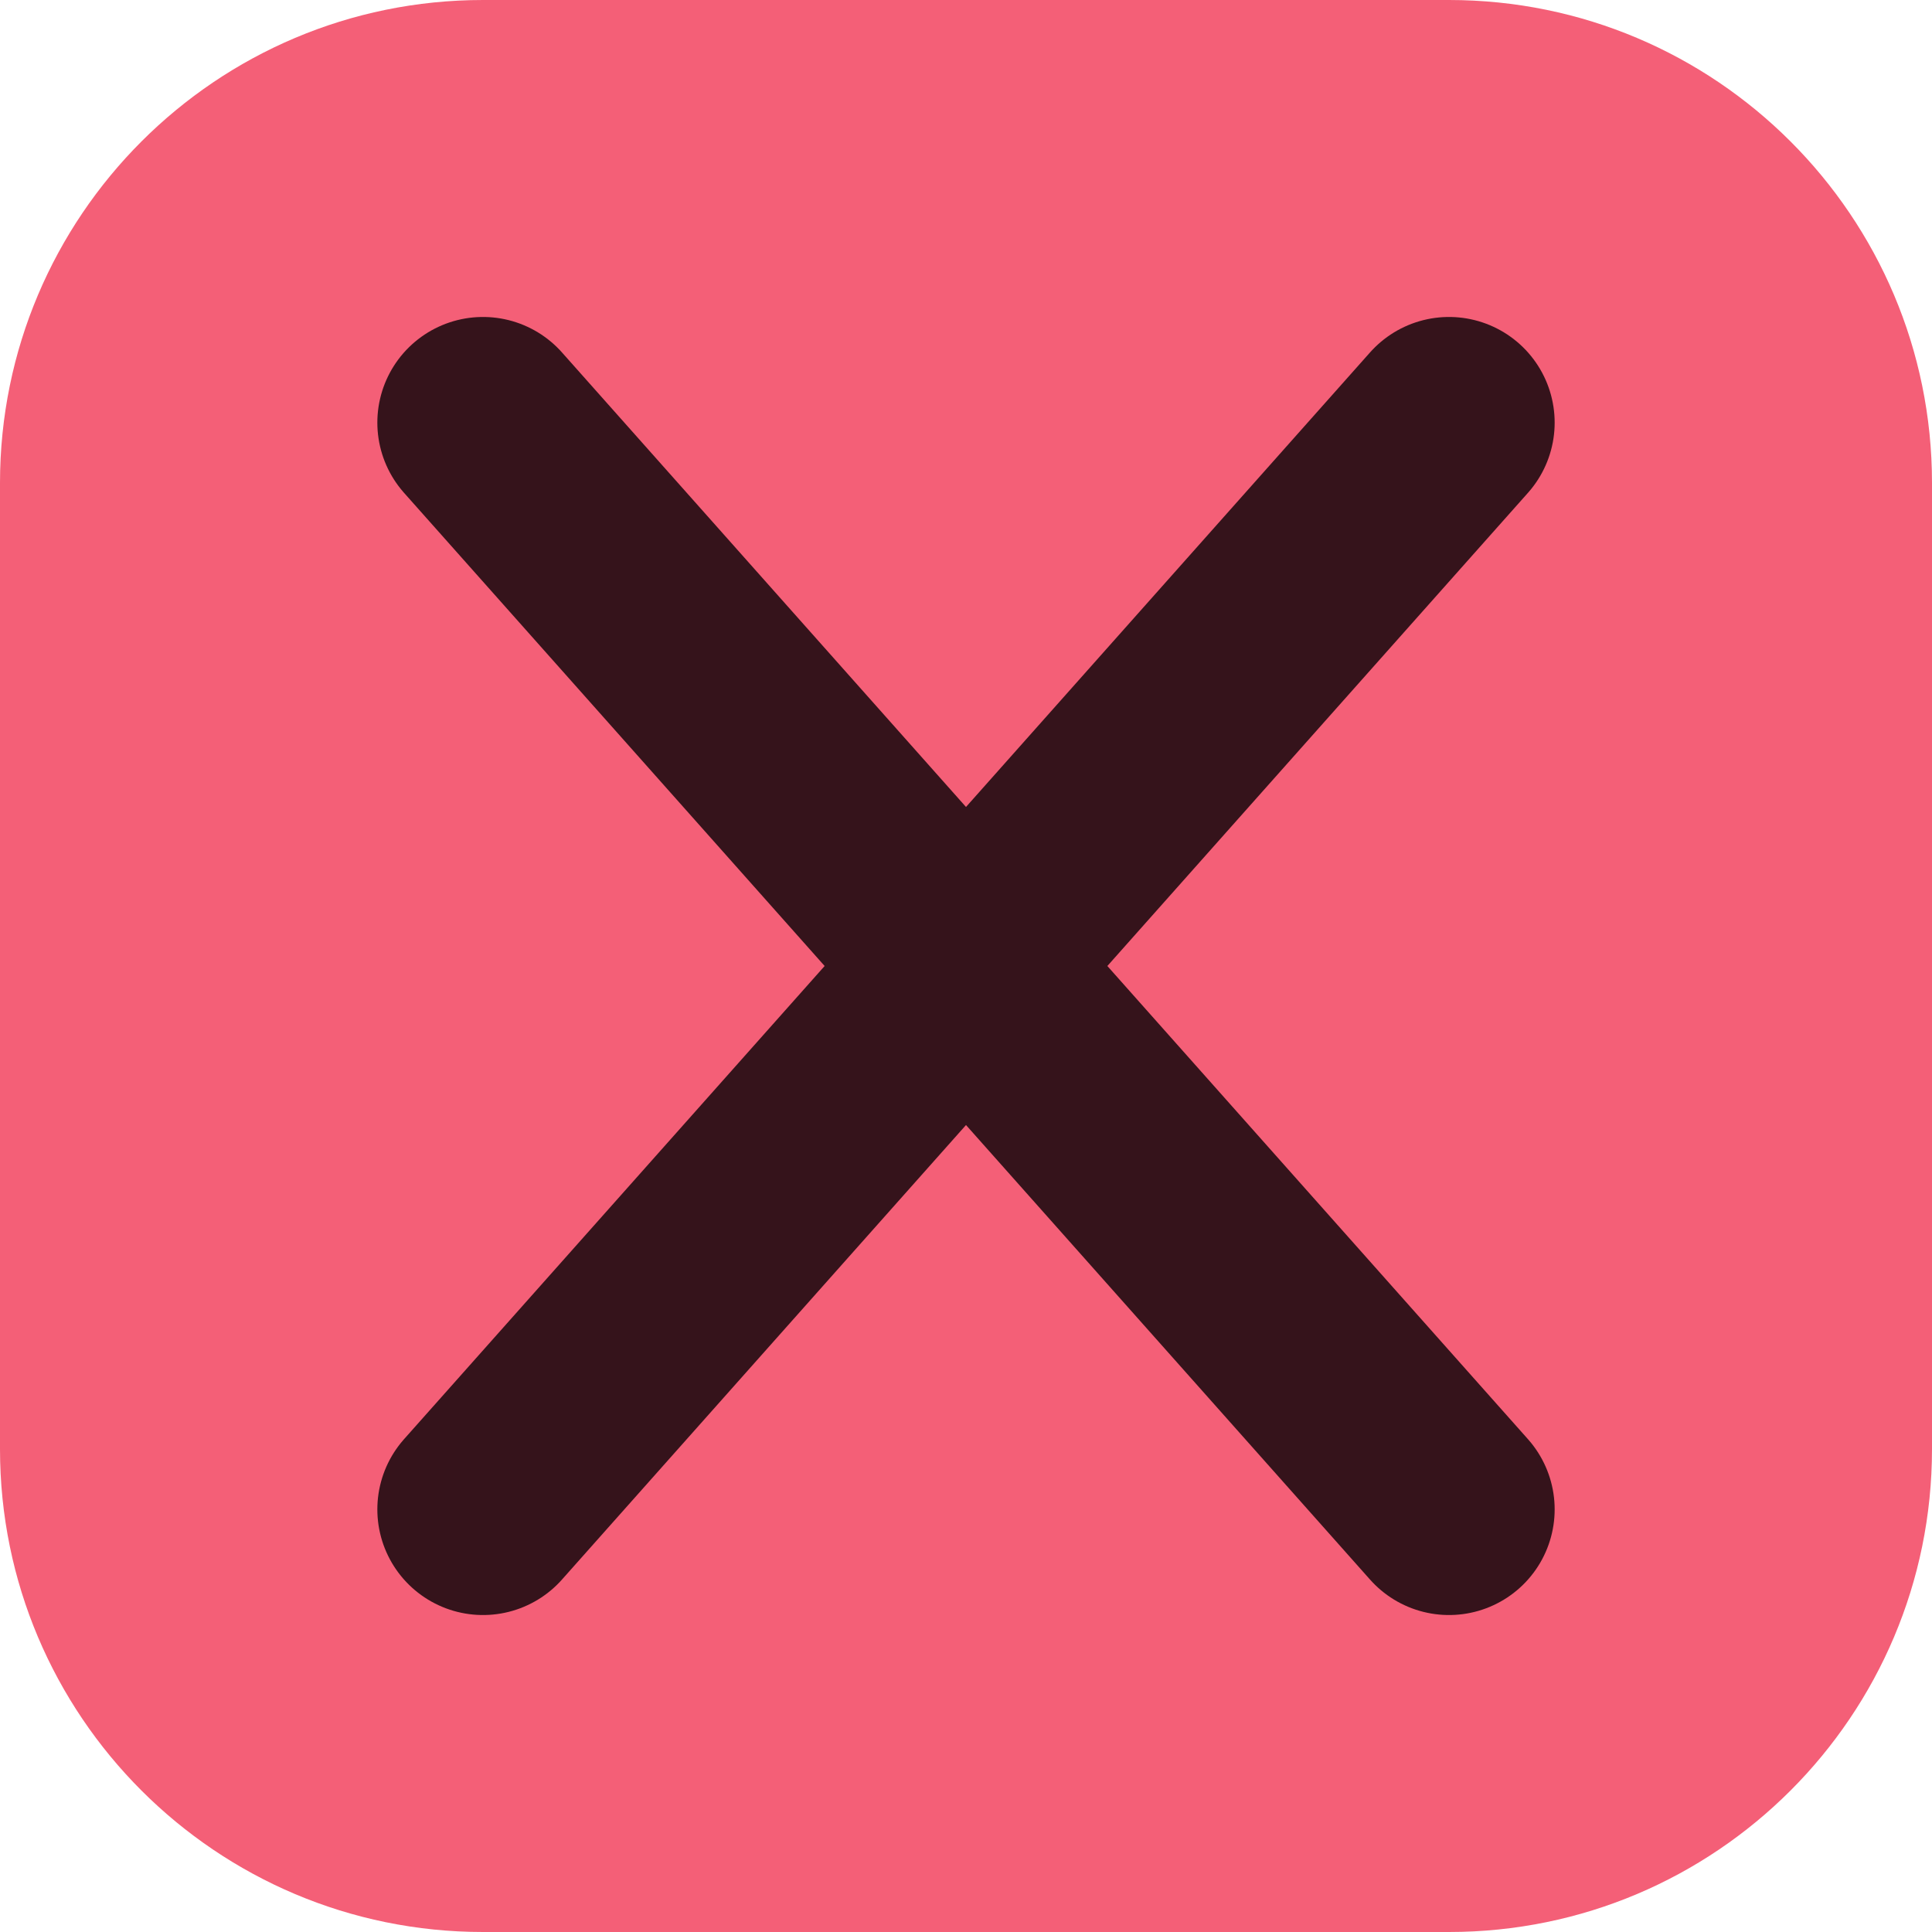
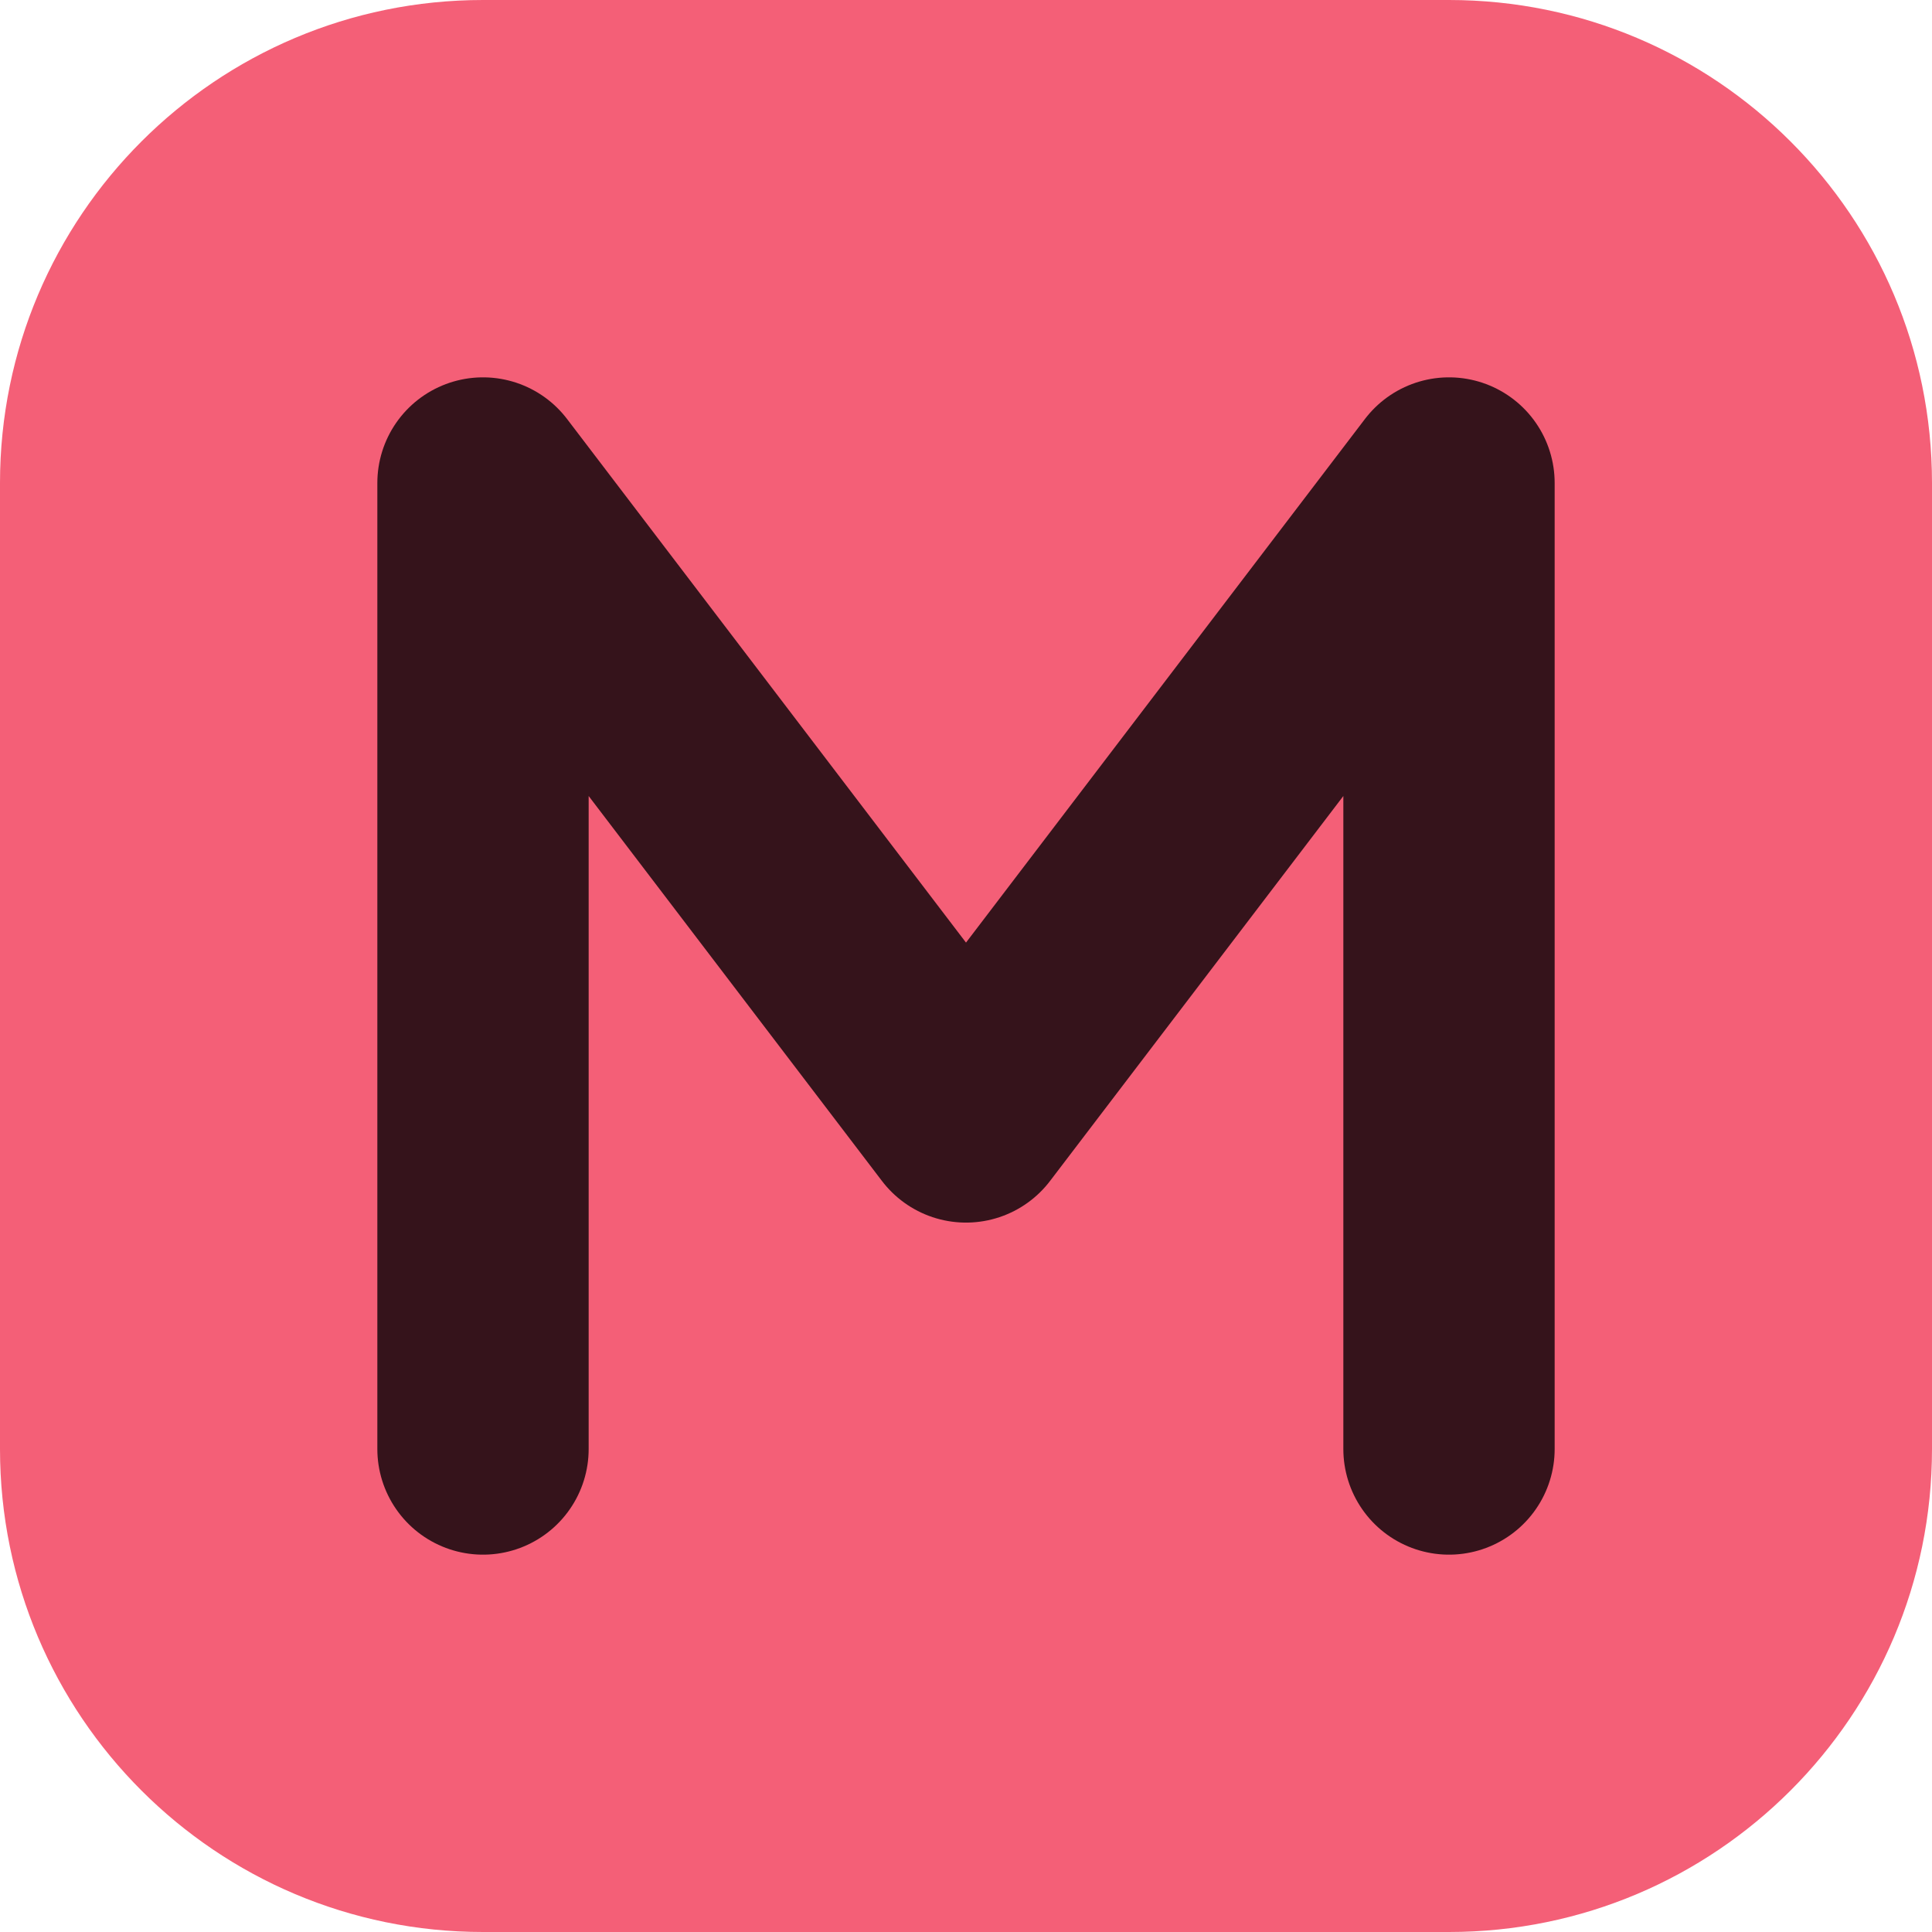
<svg xmlns="http://www.w3.org/2000/svg" viewBox="0 0 64 64">
  <rect width="64" height="64" rx="16" fill="#f45f77" />
-   <path d="m16 14 32 36M16 50 48 14" stroke="#35131b" stroke-width="7" stroke-linecap="round" />
+   <path d="M16 48V16l16 21 16-21v32" fill="none" stroke="#35131b" stroke-width="7" stroke-linecap="round" stroke-linejoin="round" />
</svg>
